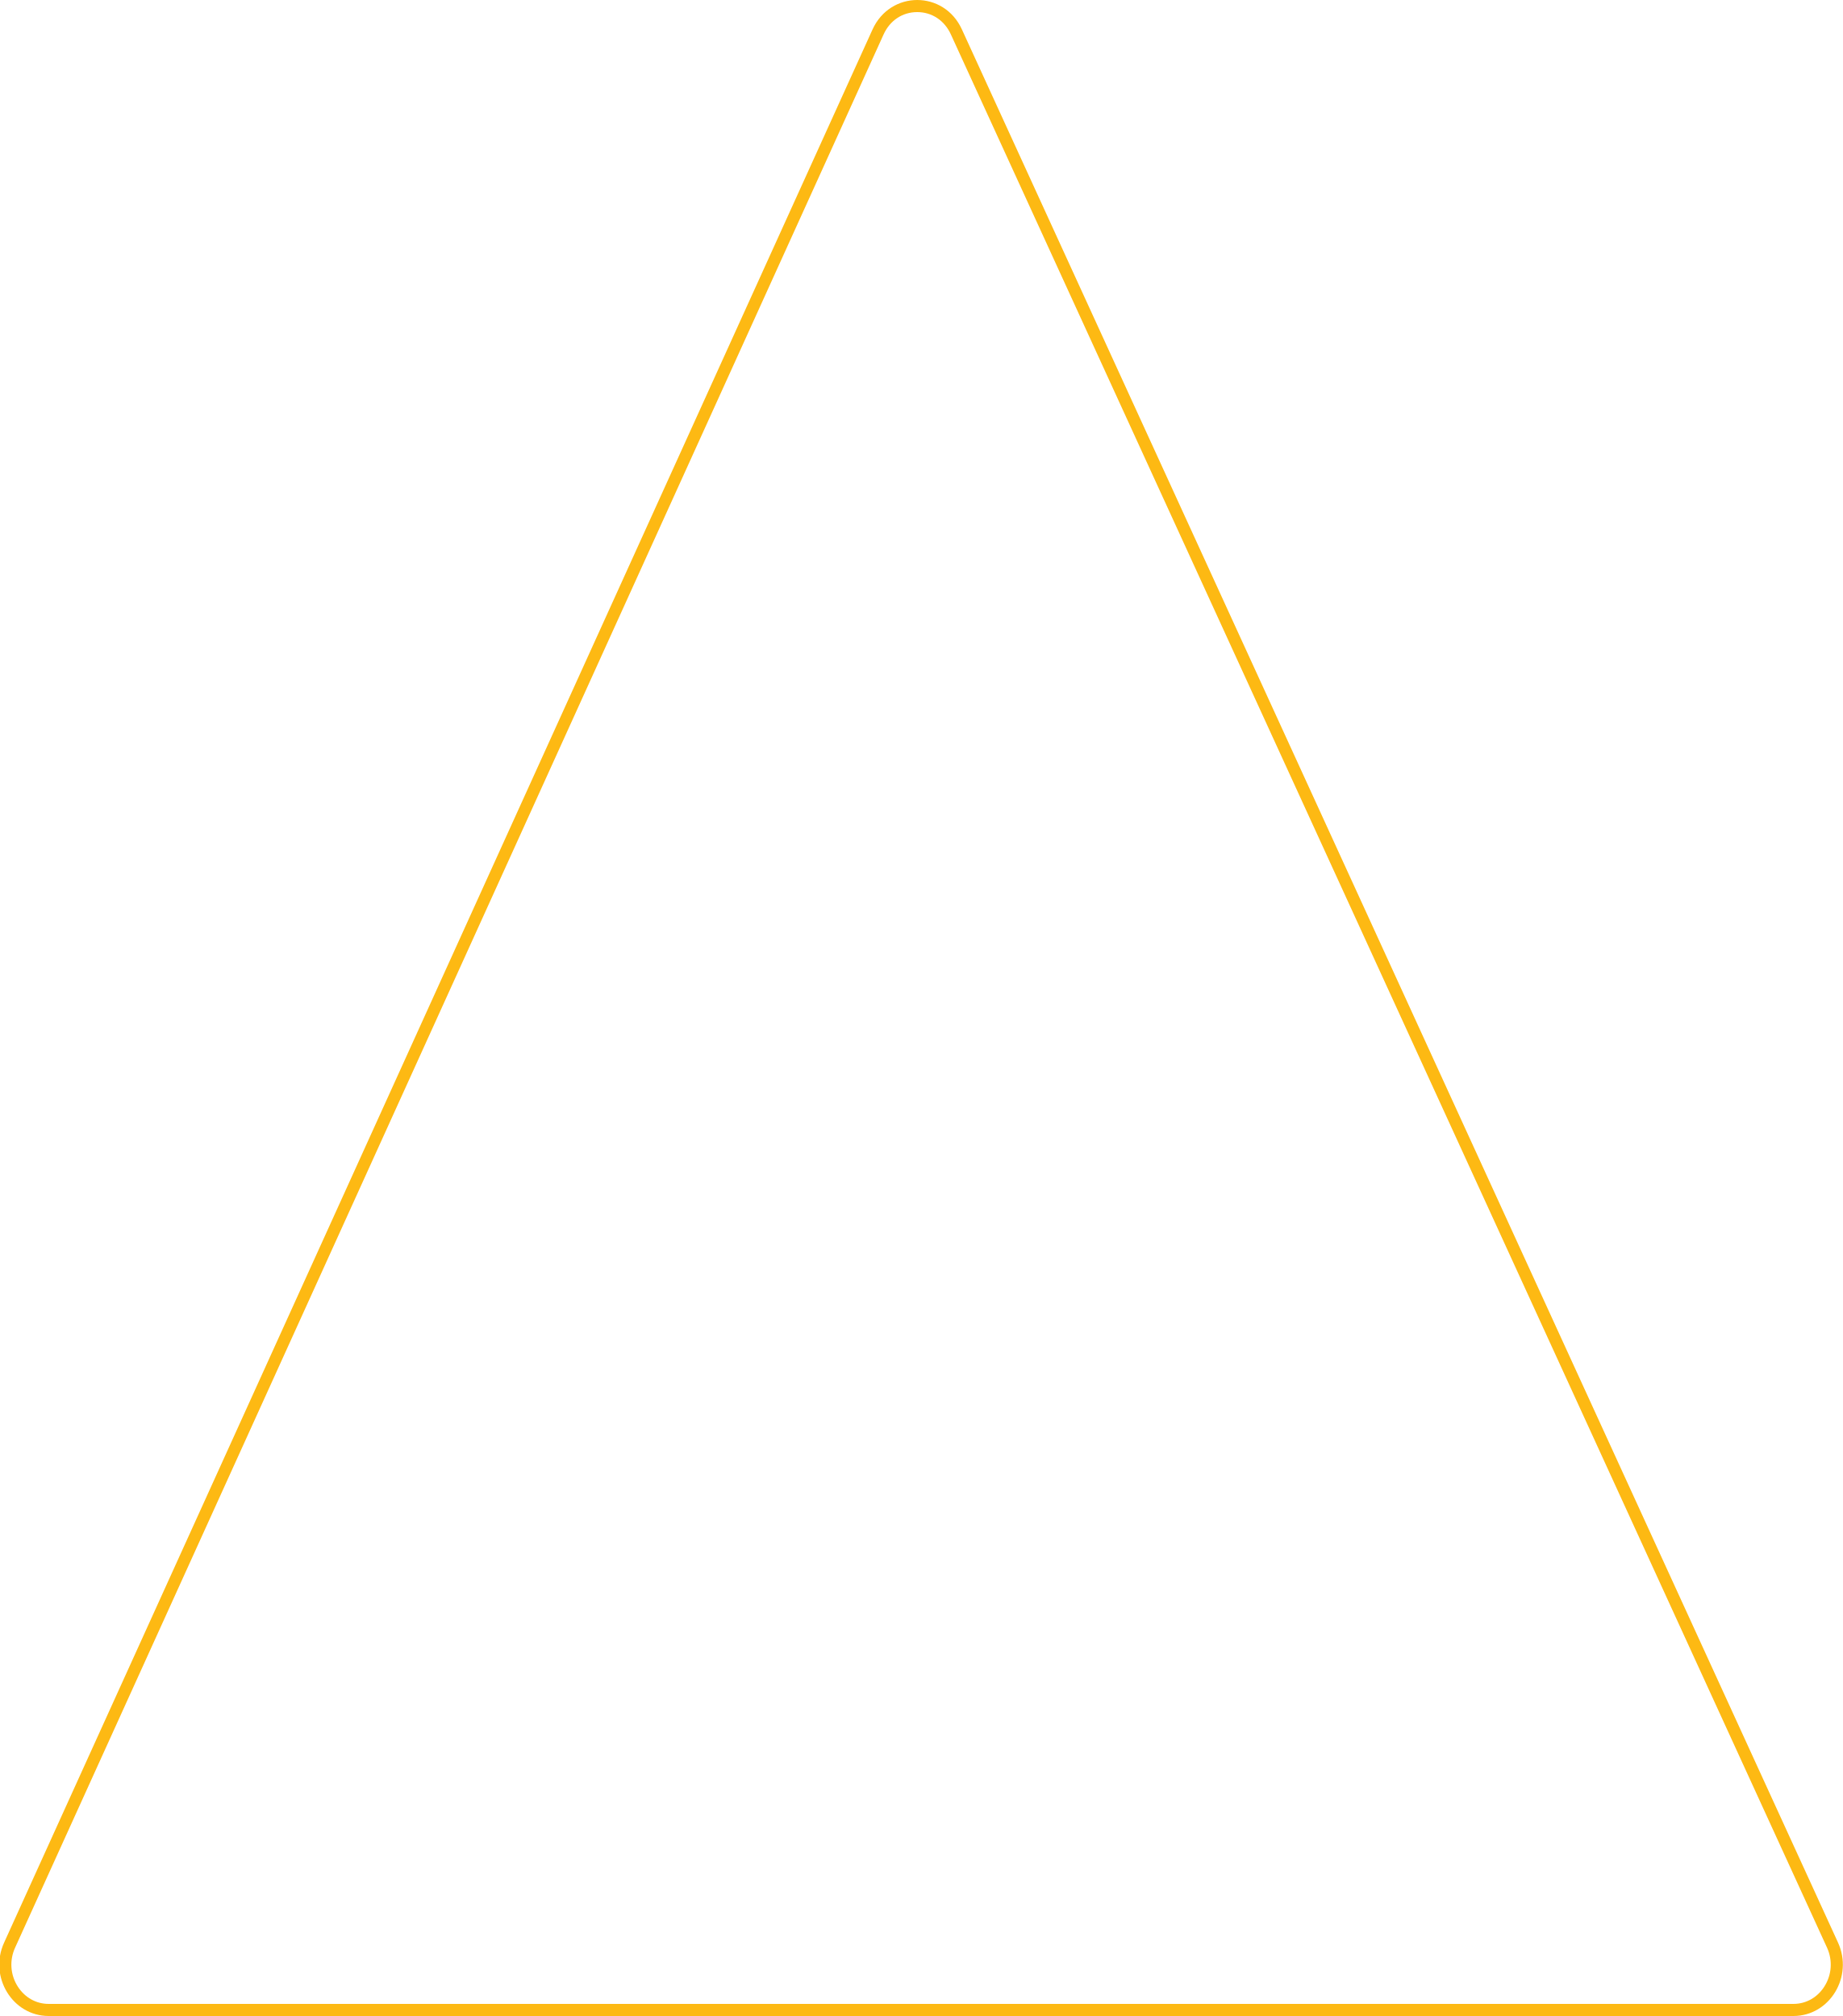
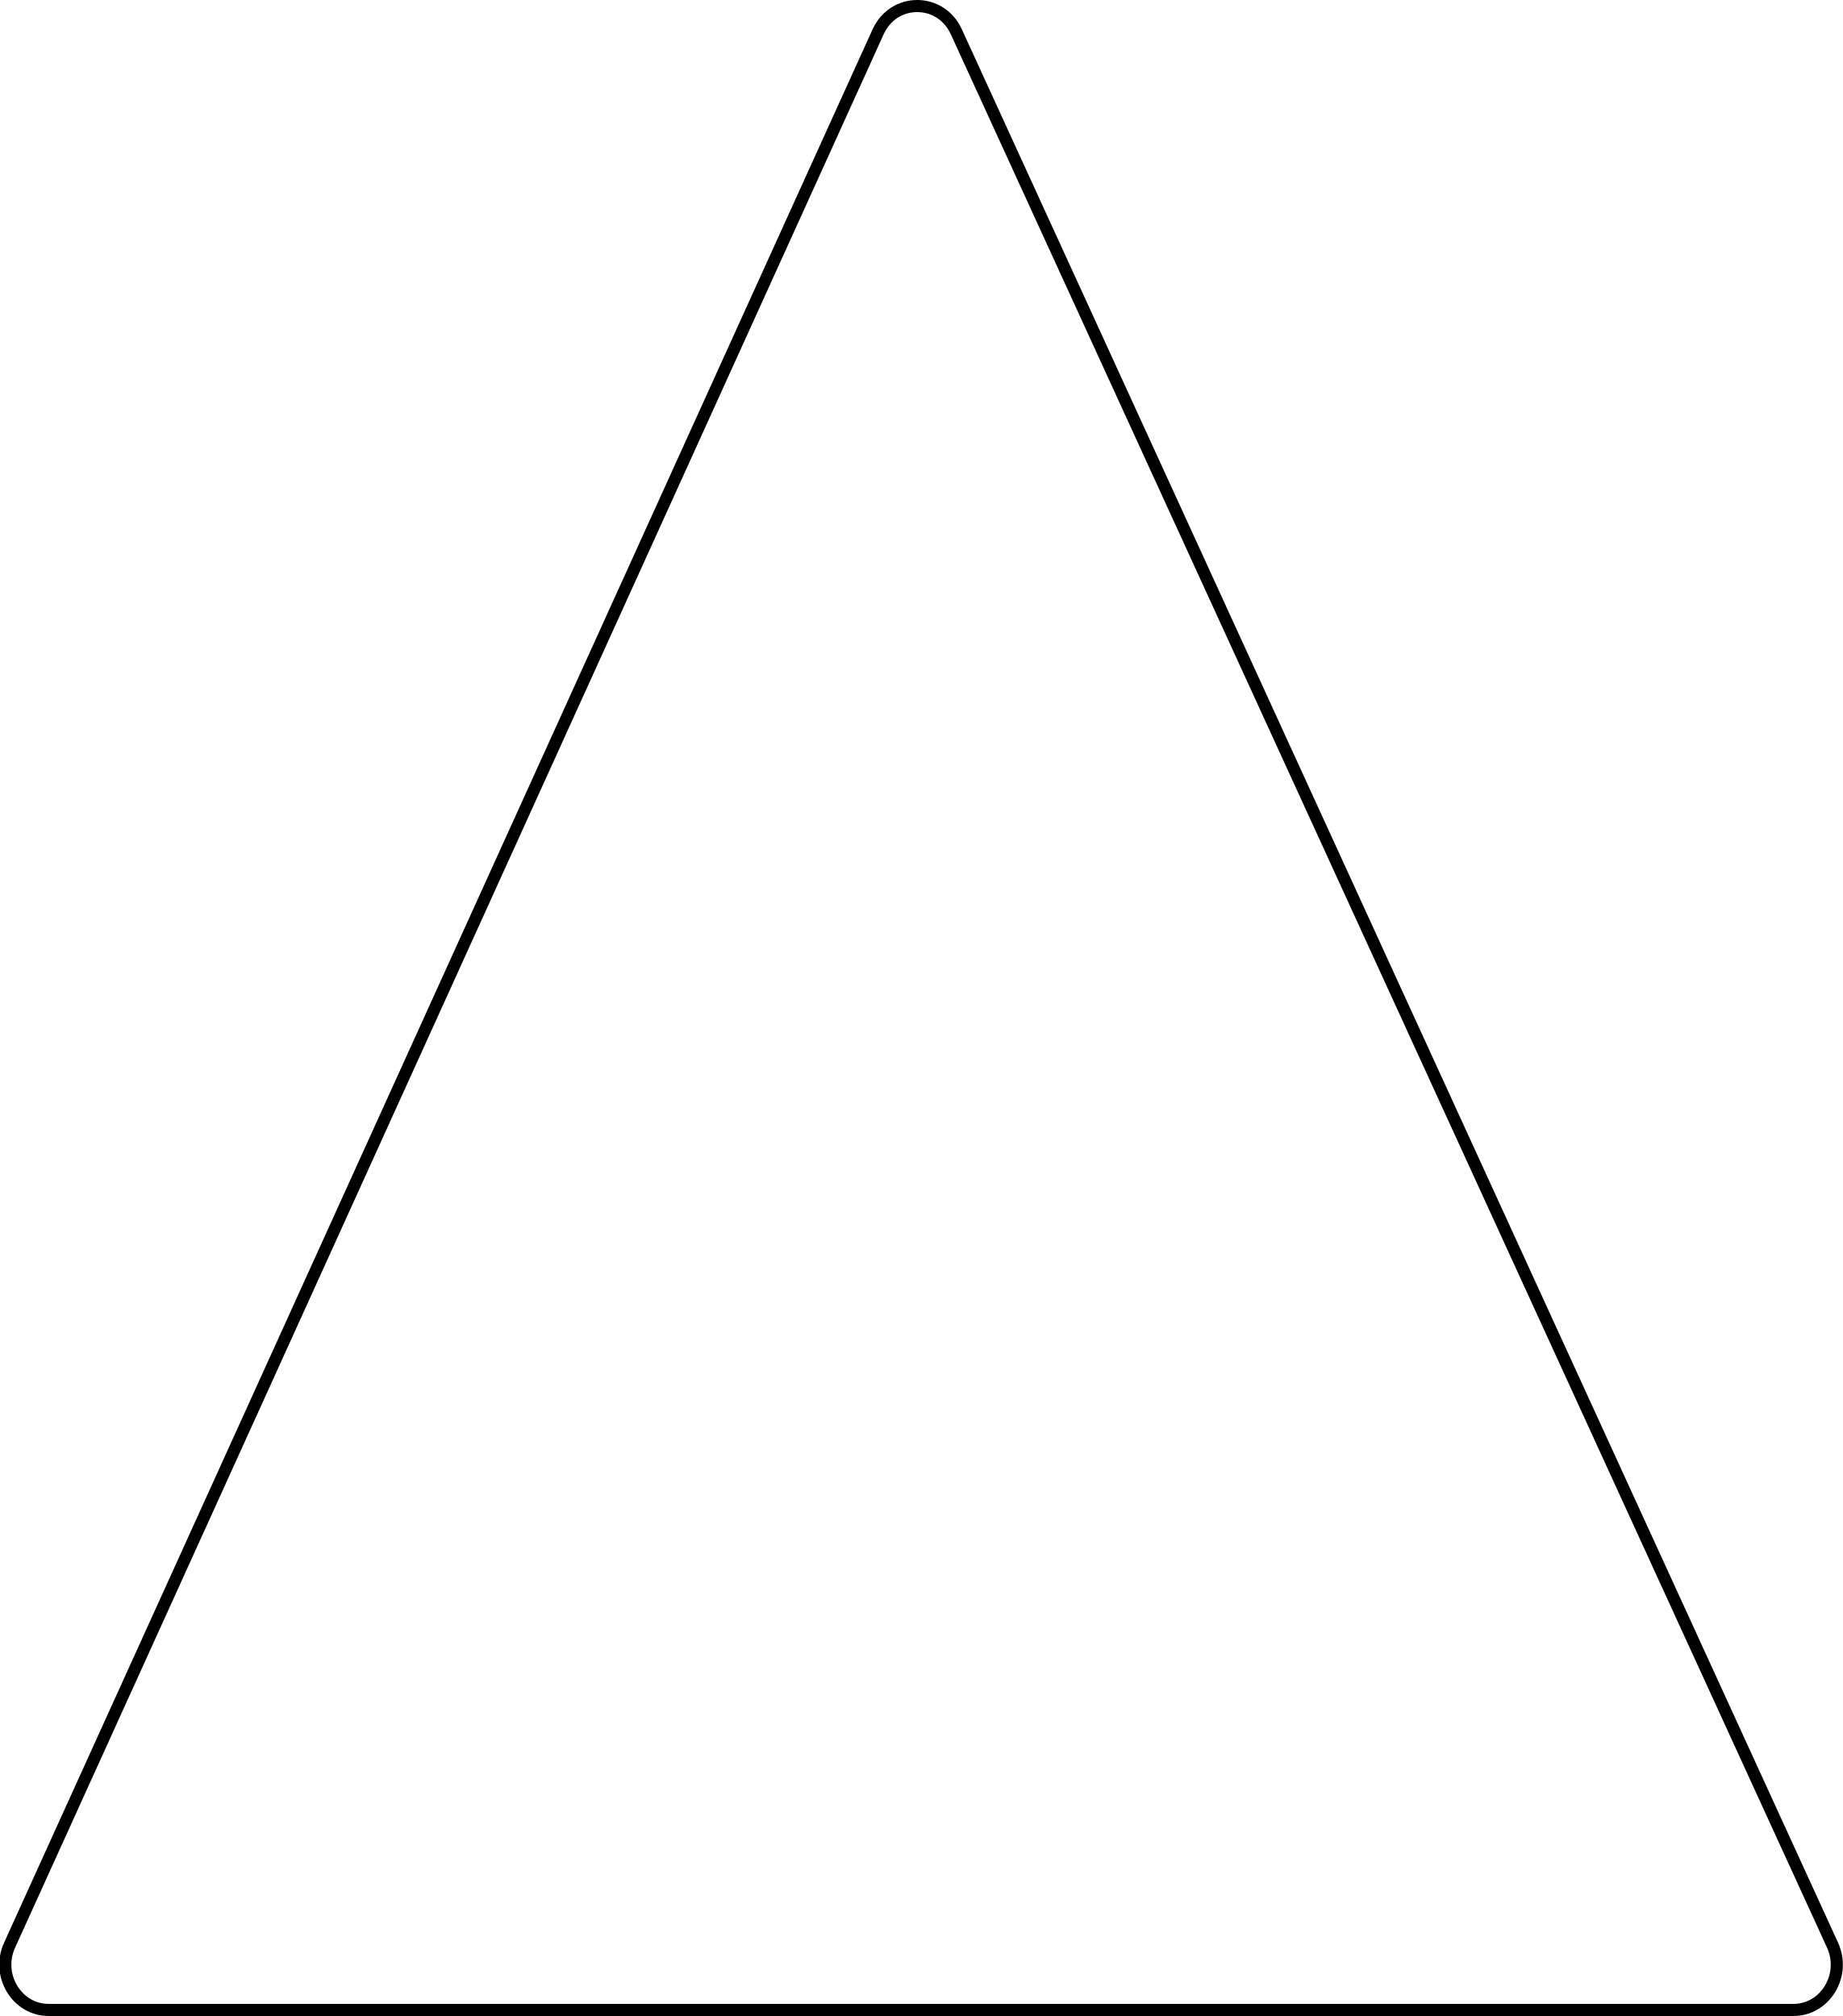
- <svg xmlns="http://www.w3.org/2000/svg" id="Calque_1" data-name="Calque 1" width="457" height="500" version="1.1" viewBox="0 0 457 500">
-   <defs>
-     <style>
-       .cls-1 {
-         fill: #fdb913;
-         stroke-width: 0px;
-       }
-     </style>
-   </defs>
+ <svg xmlns="http://www.w3.org/2000/svg" class="triangle-shape" data-name="Calque 1" width="457" height="500" version="1.1" viewBox="0 0 457 500">
  <path class="cls-1" d="M227.44,3h0c3.63,0,6.75,2.06,8.33,5.51l217.26,474.52c1.45,3.16,1.2,6.78-.67,9.69-1.75,2.72-4.54,4.28-7.66,4.28H12.08c-3.11,0-5.9-1.56-7.65-4.27-1.87-2.9-2.13-6.52-.69-9.67L219.1,8.54c1.57-3.47,4.69-5.54,8.34-5.54M227.44,0c-4.43,0-8.87,2.44-11.08,7.3L1.01,481.82c-3.84,8.45,2.09,18.18,11.07,18.18h432.62c9,0,14.93-9.76,11.06-18.22L238.5,7.26C236.28,2.42,231.86,0,227.44,0h0Z" />
</svg>
